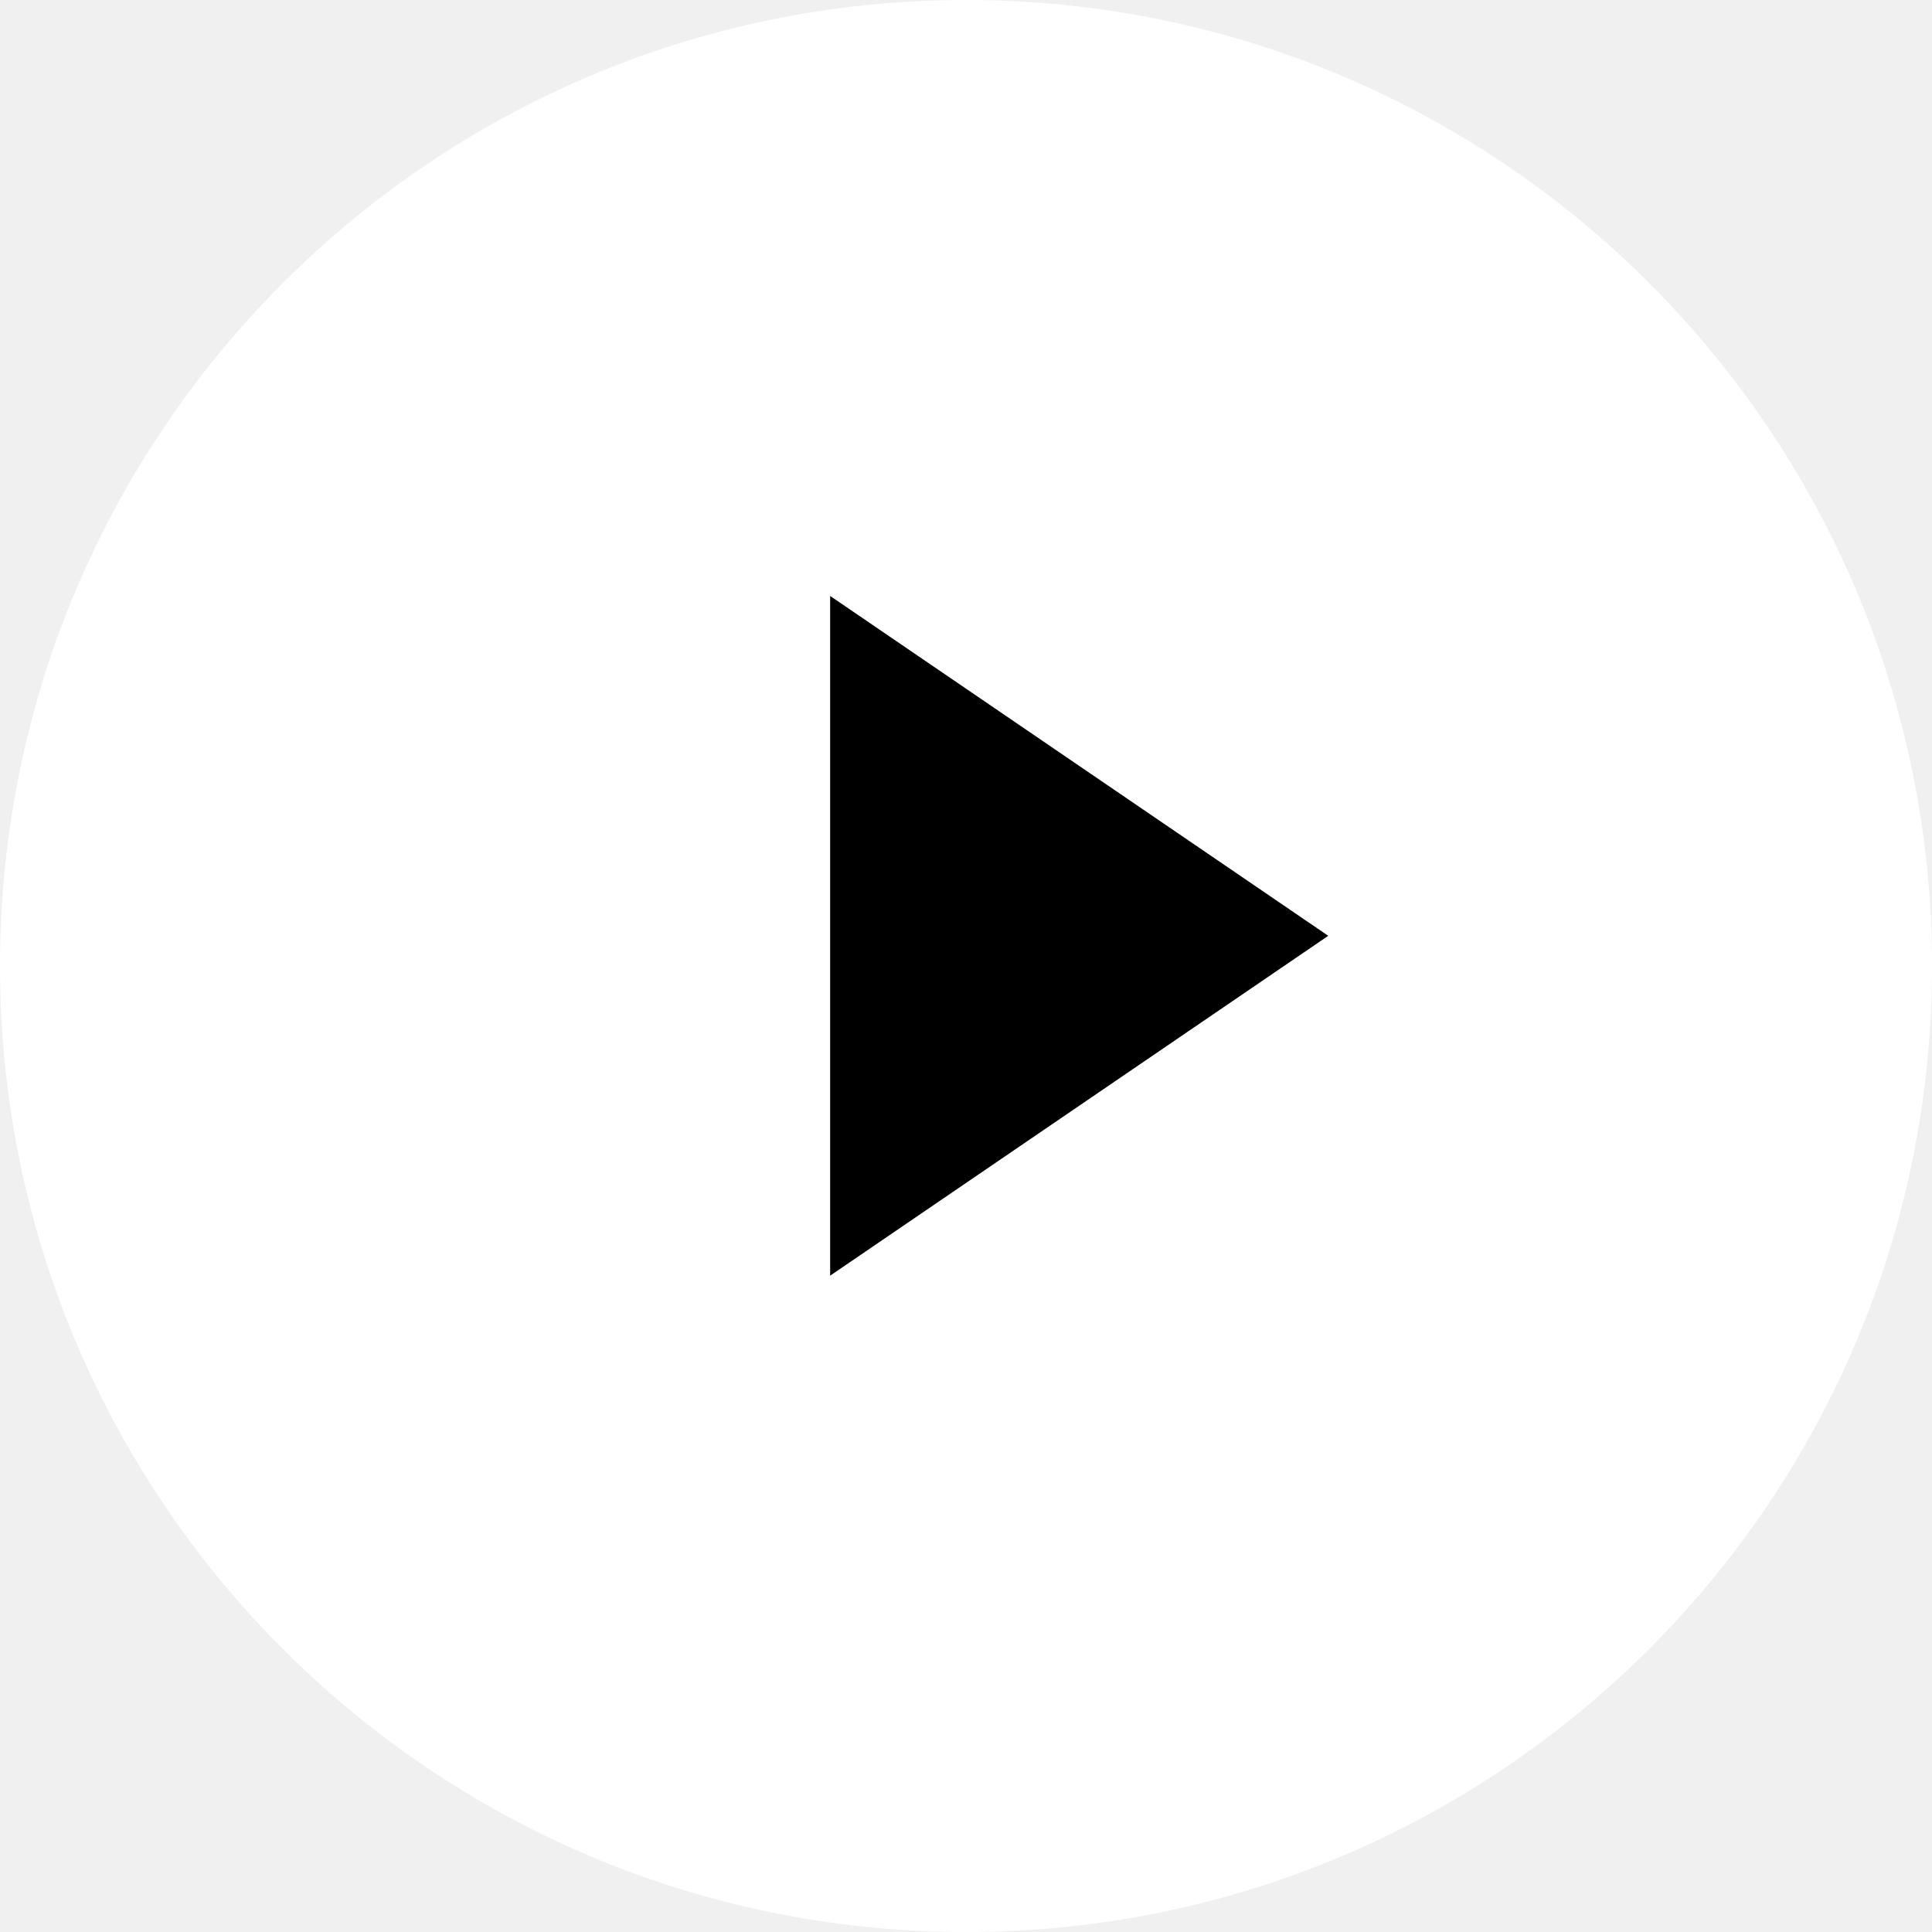
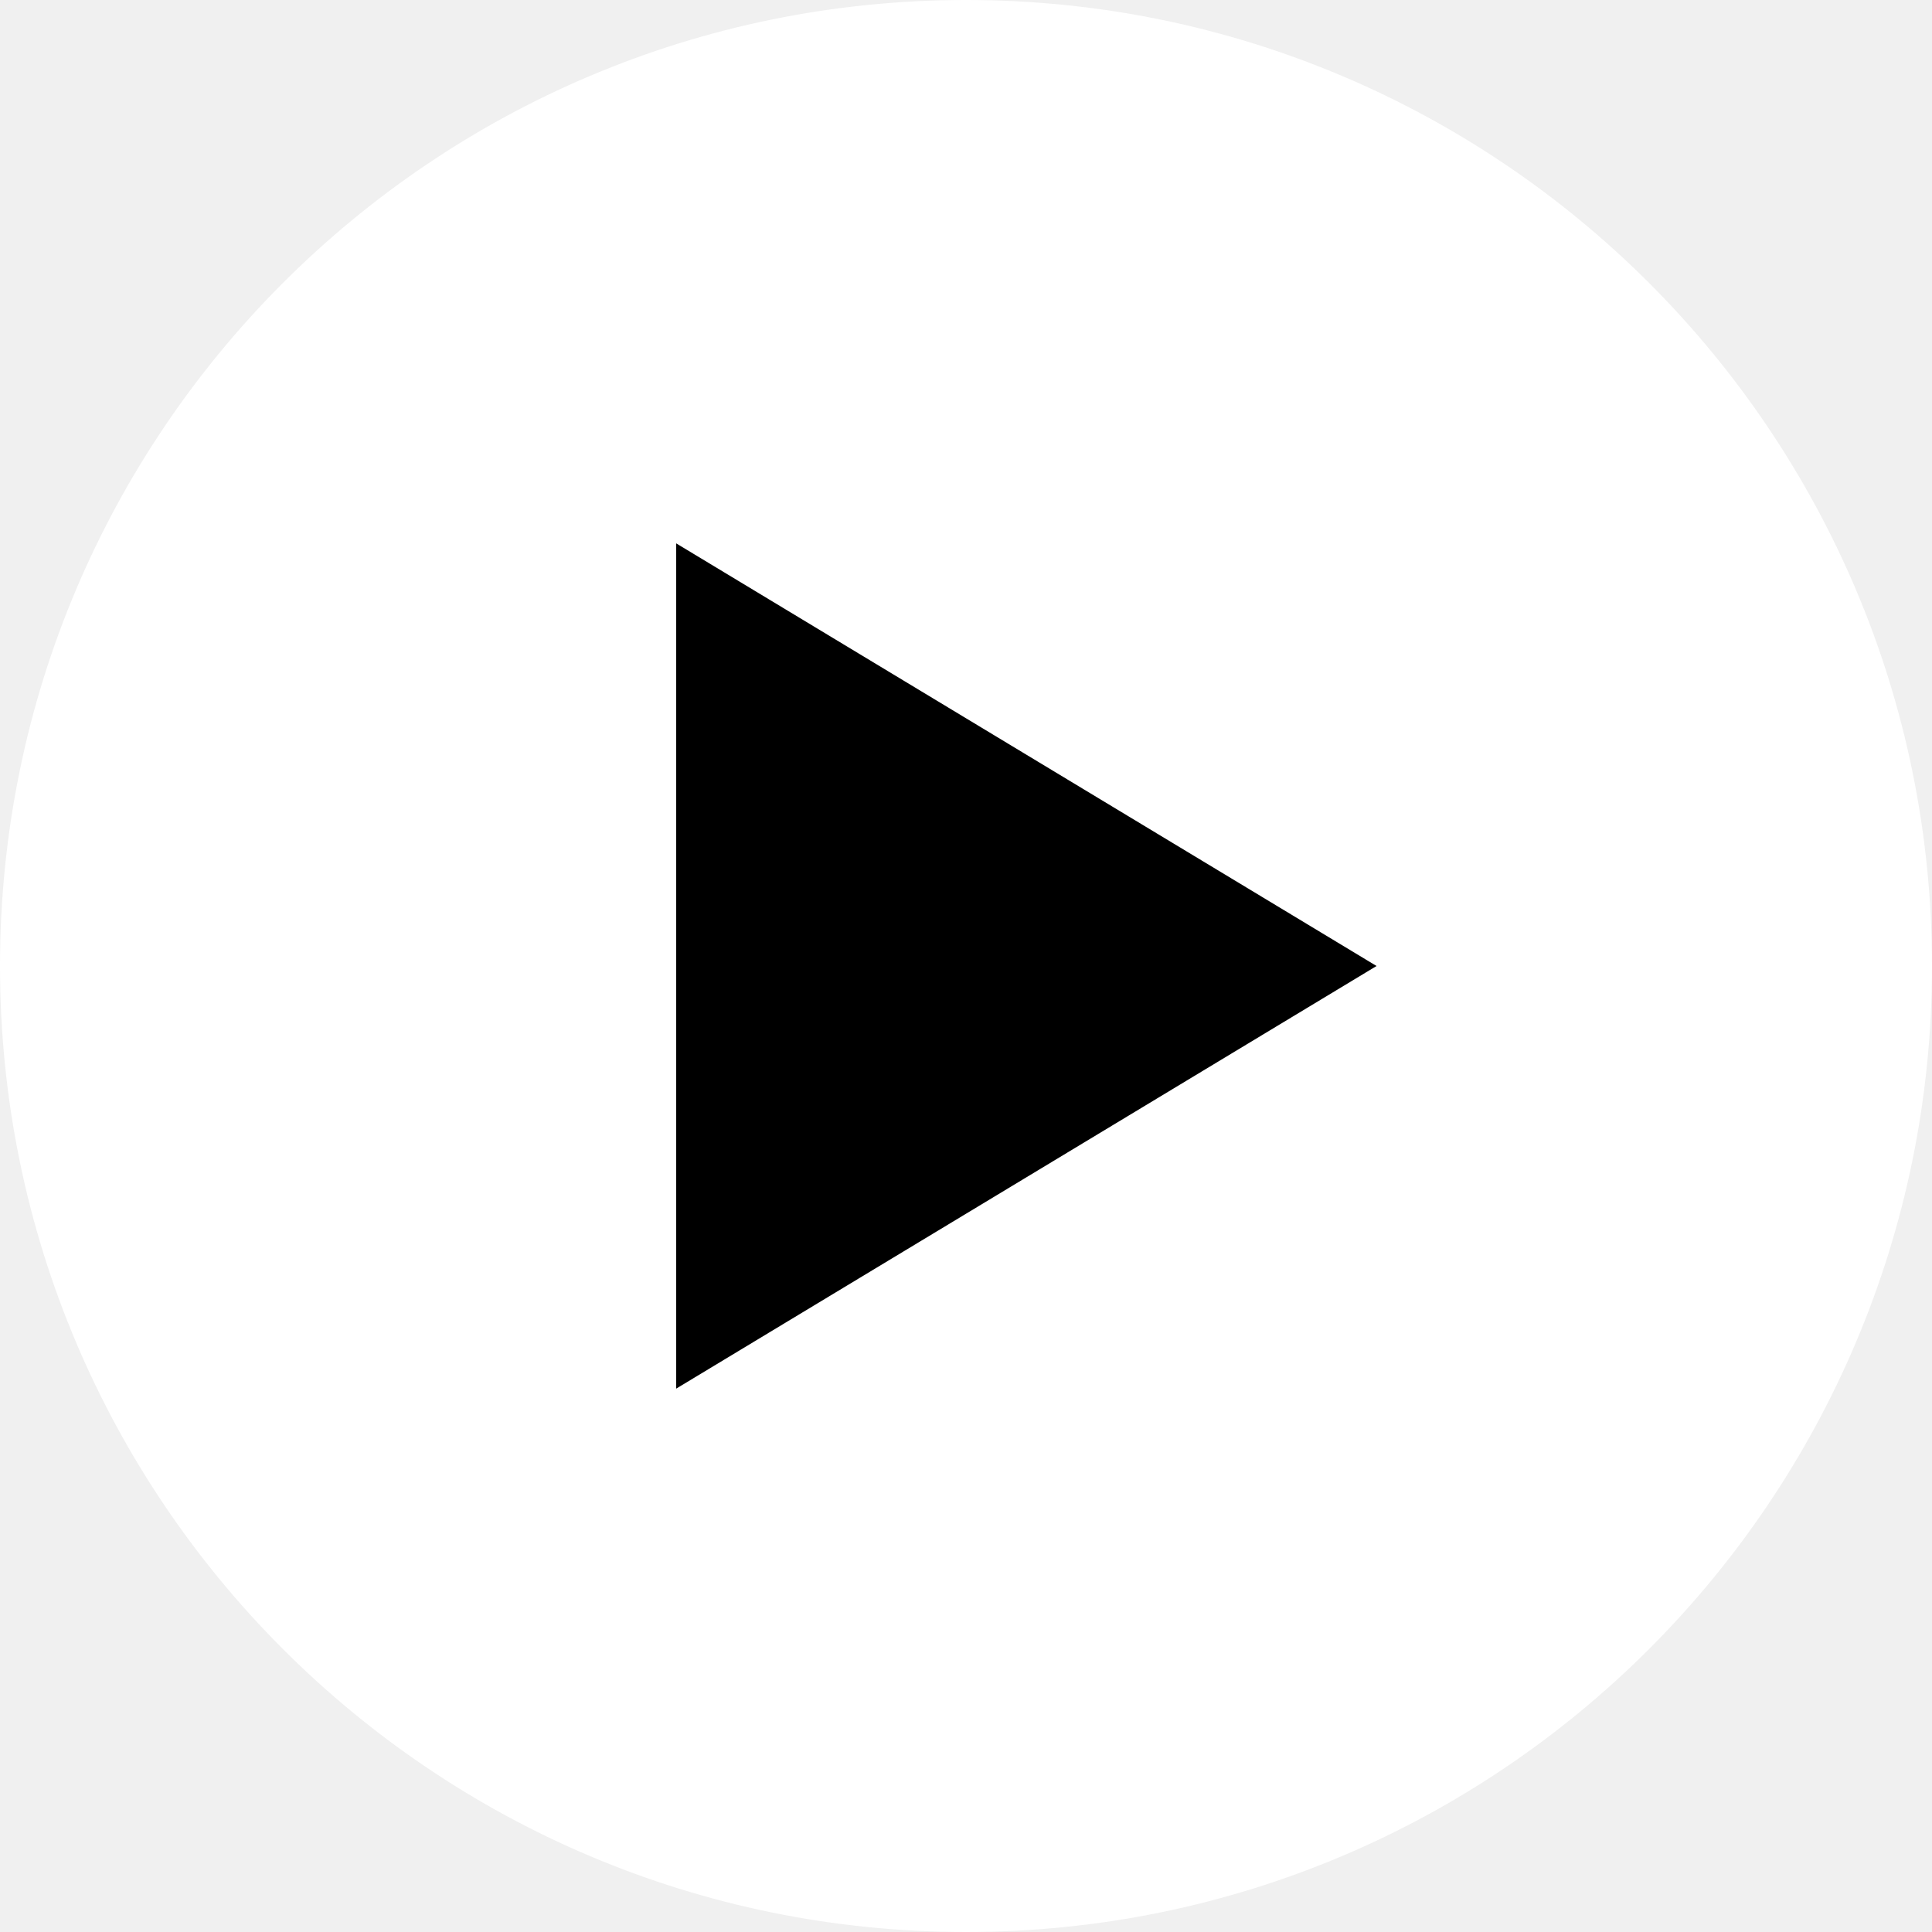
- <svg xmlns="http://www.w3.org/2000/svg" width="32" height="32" viewBox="0 0 32 32" fill="none">
+ <svg xmlns="http://www.w3.org/2000/svg" version="1.1" id="Layer_1" x="0px" y="0px" viewBox="0 0 32 32" style="enable-background:new 0 0 32 32;" xml:space="preserve">
  <circle cx="16" cy="16" r="16" fill="white" />
-   <path d="M22 15.5L13.75 21.129L13.75 9.871L22 15.5Z" fill="black" />
+   <path d="M22.8,16l-11.6,7V9L22.8,16z" fill="black" />
</svg>
